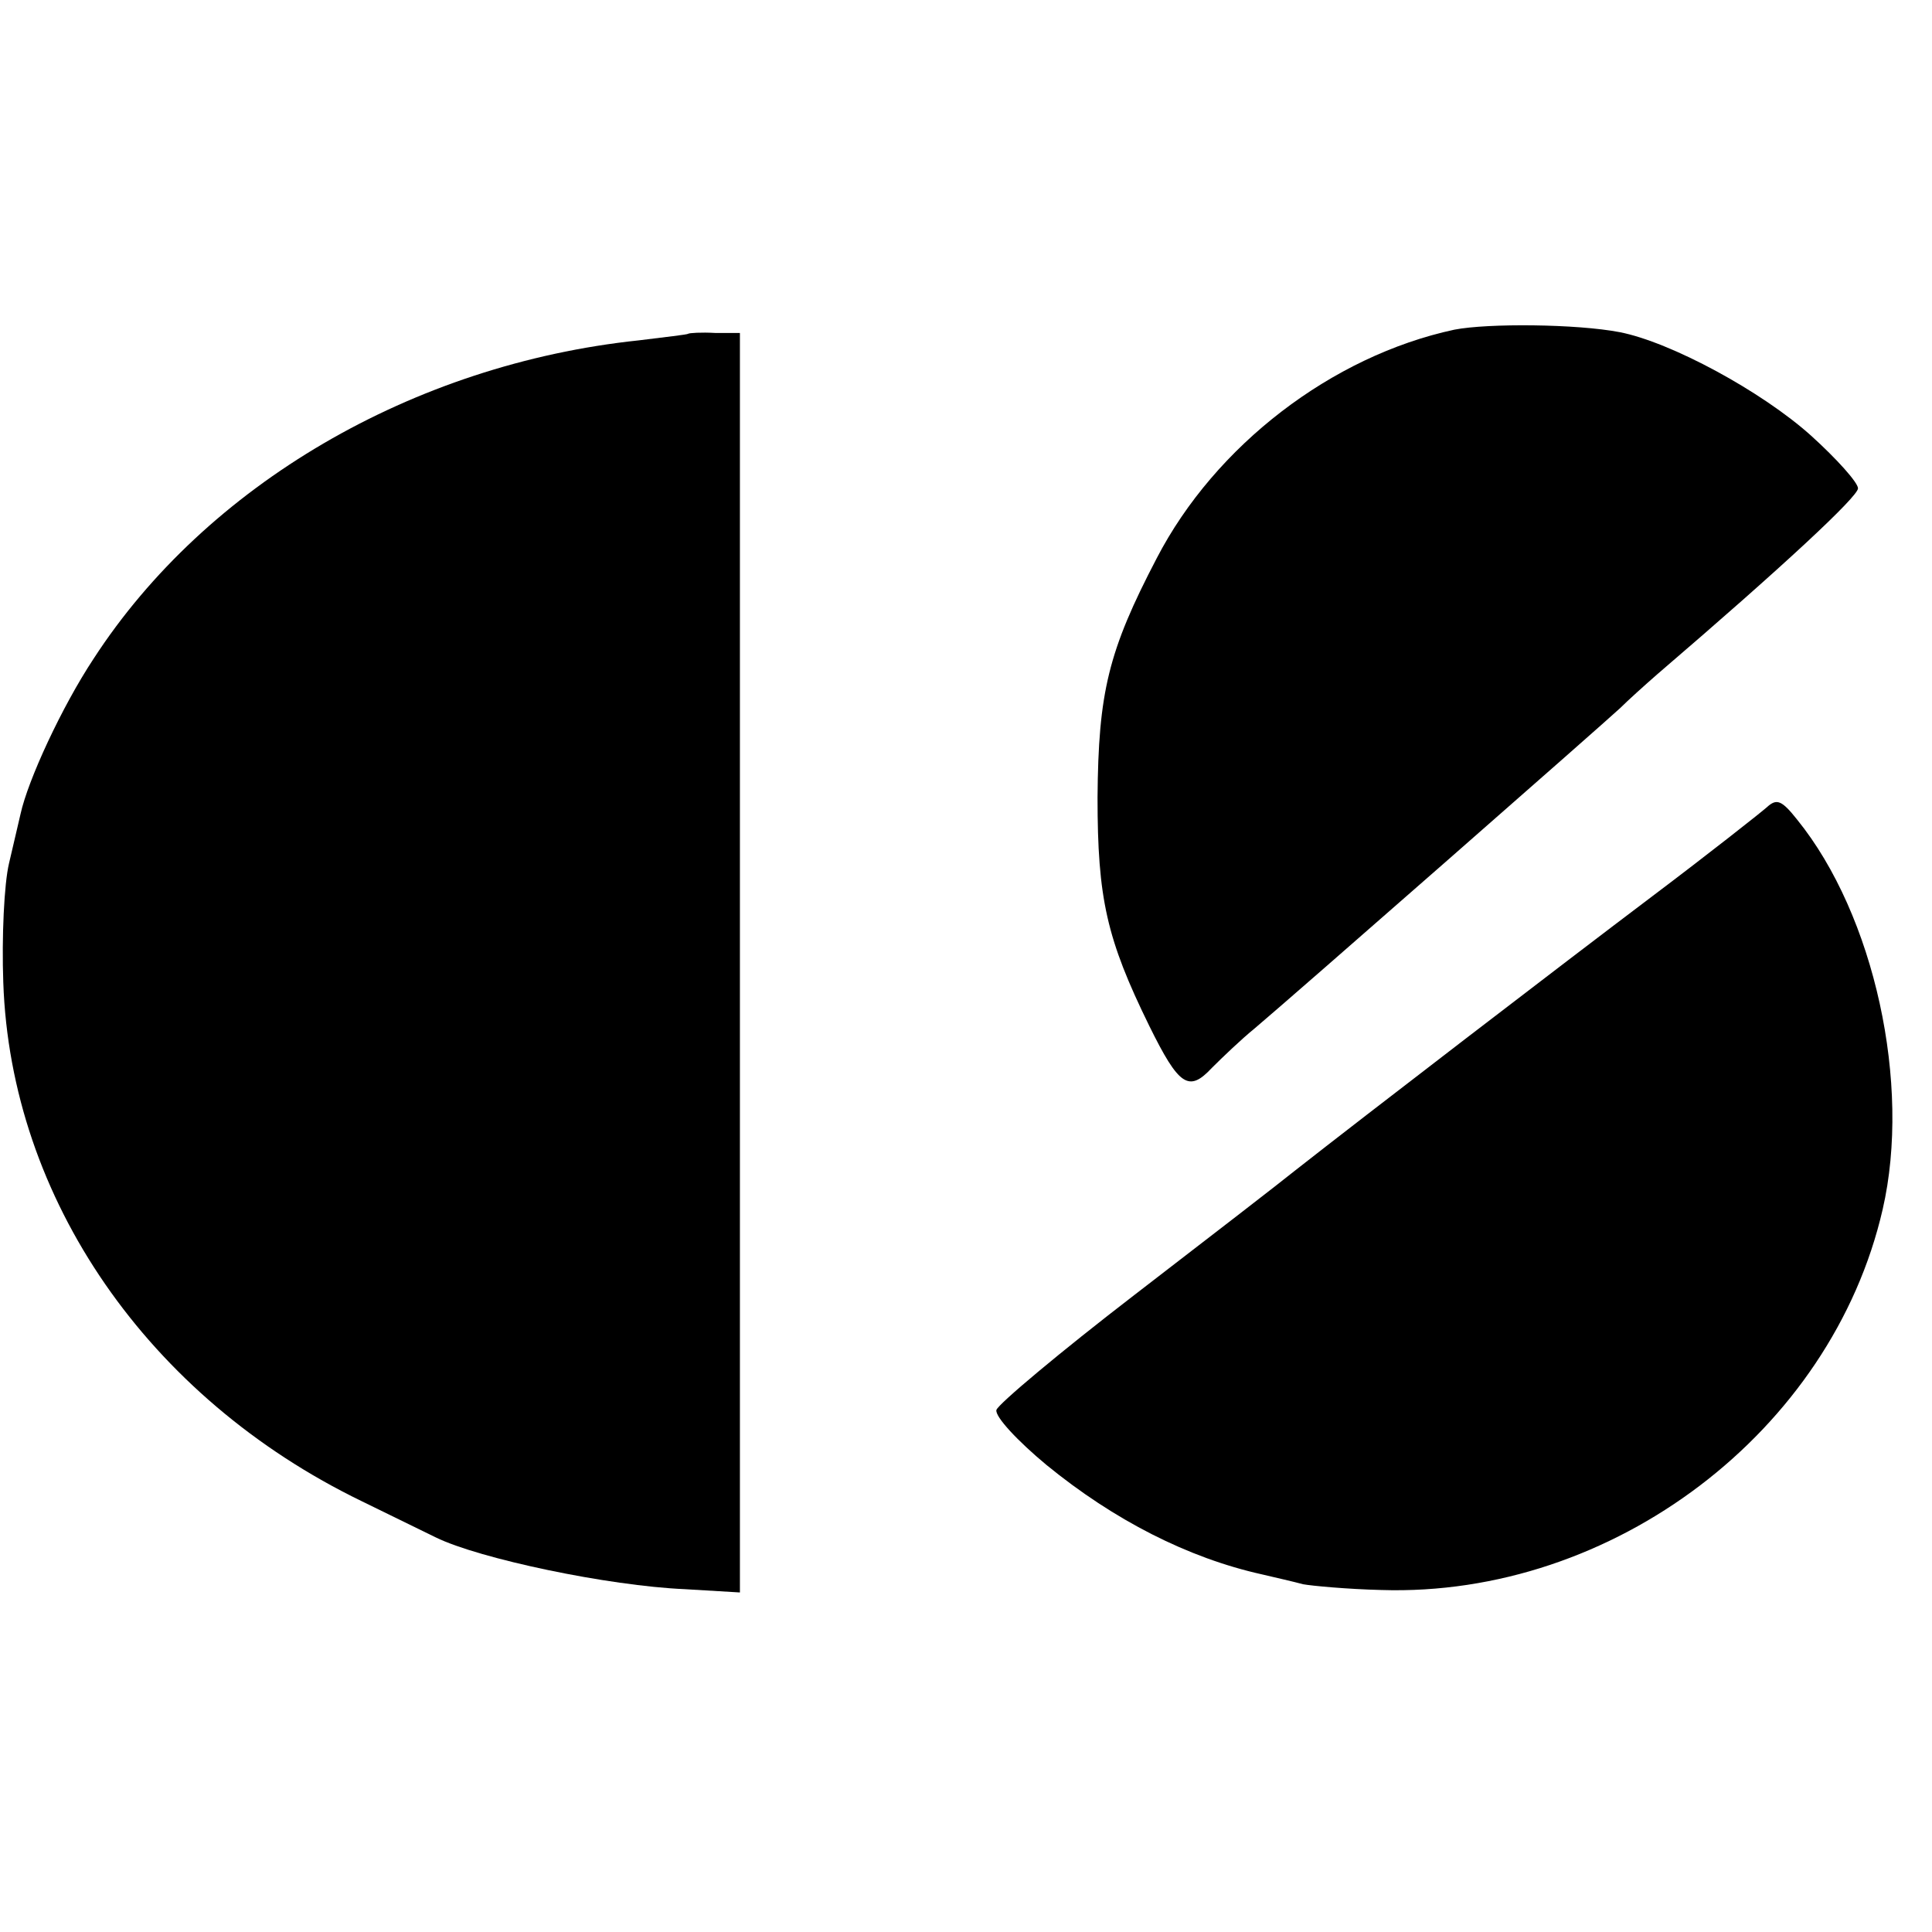
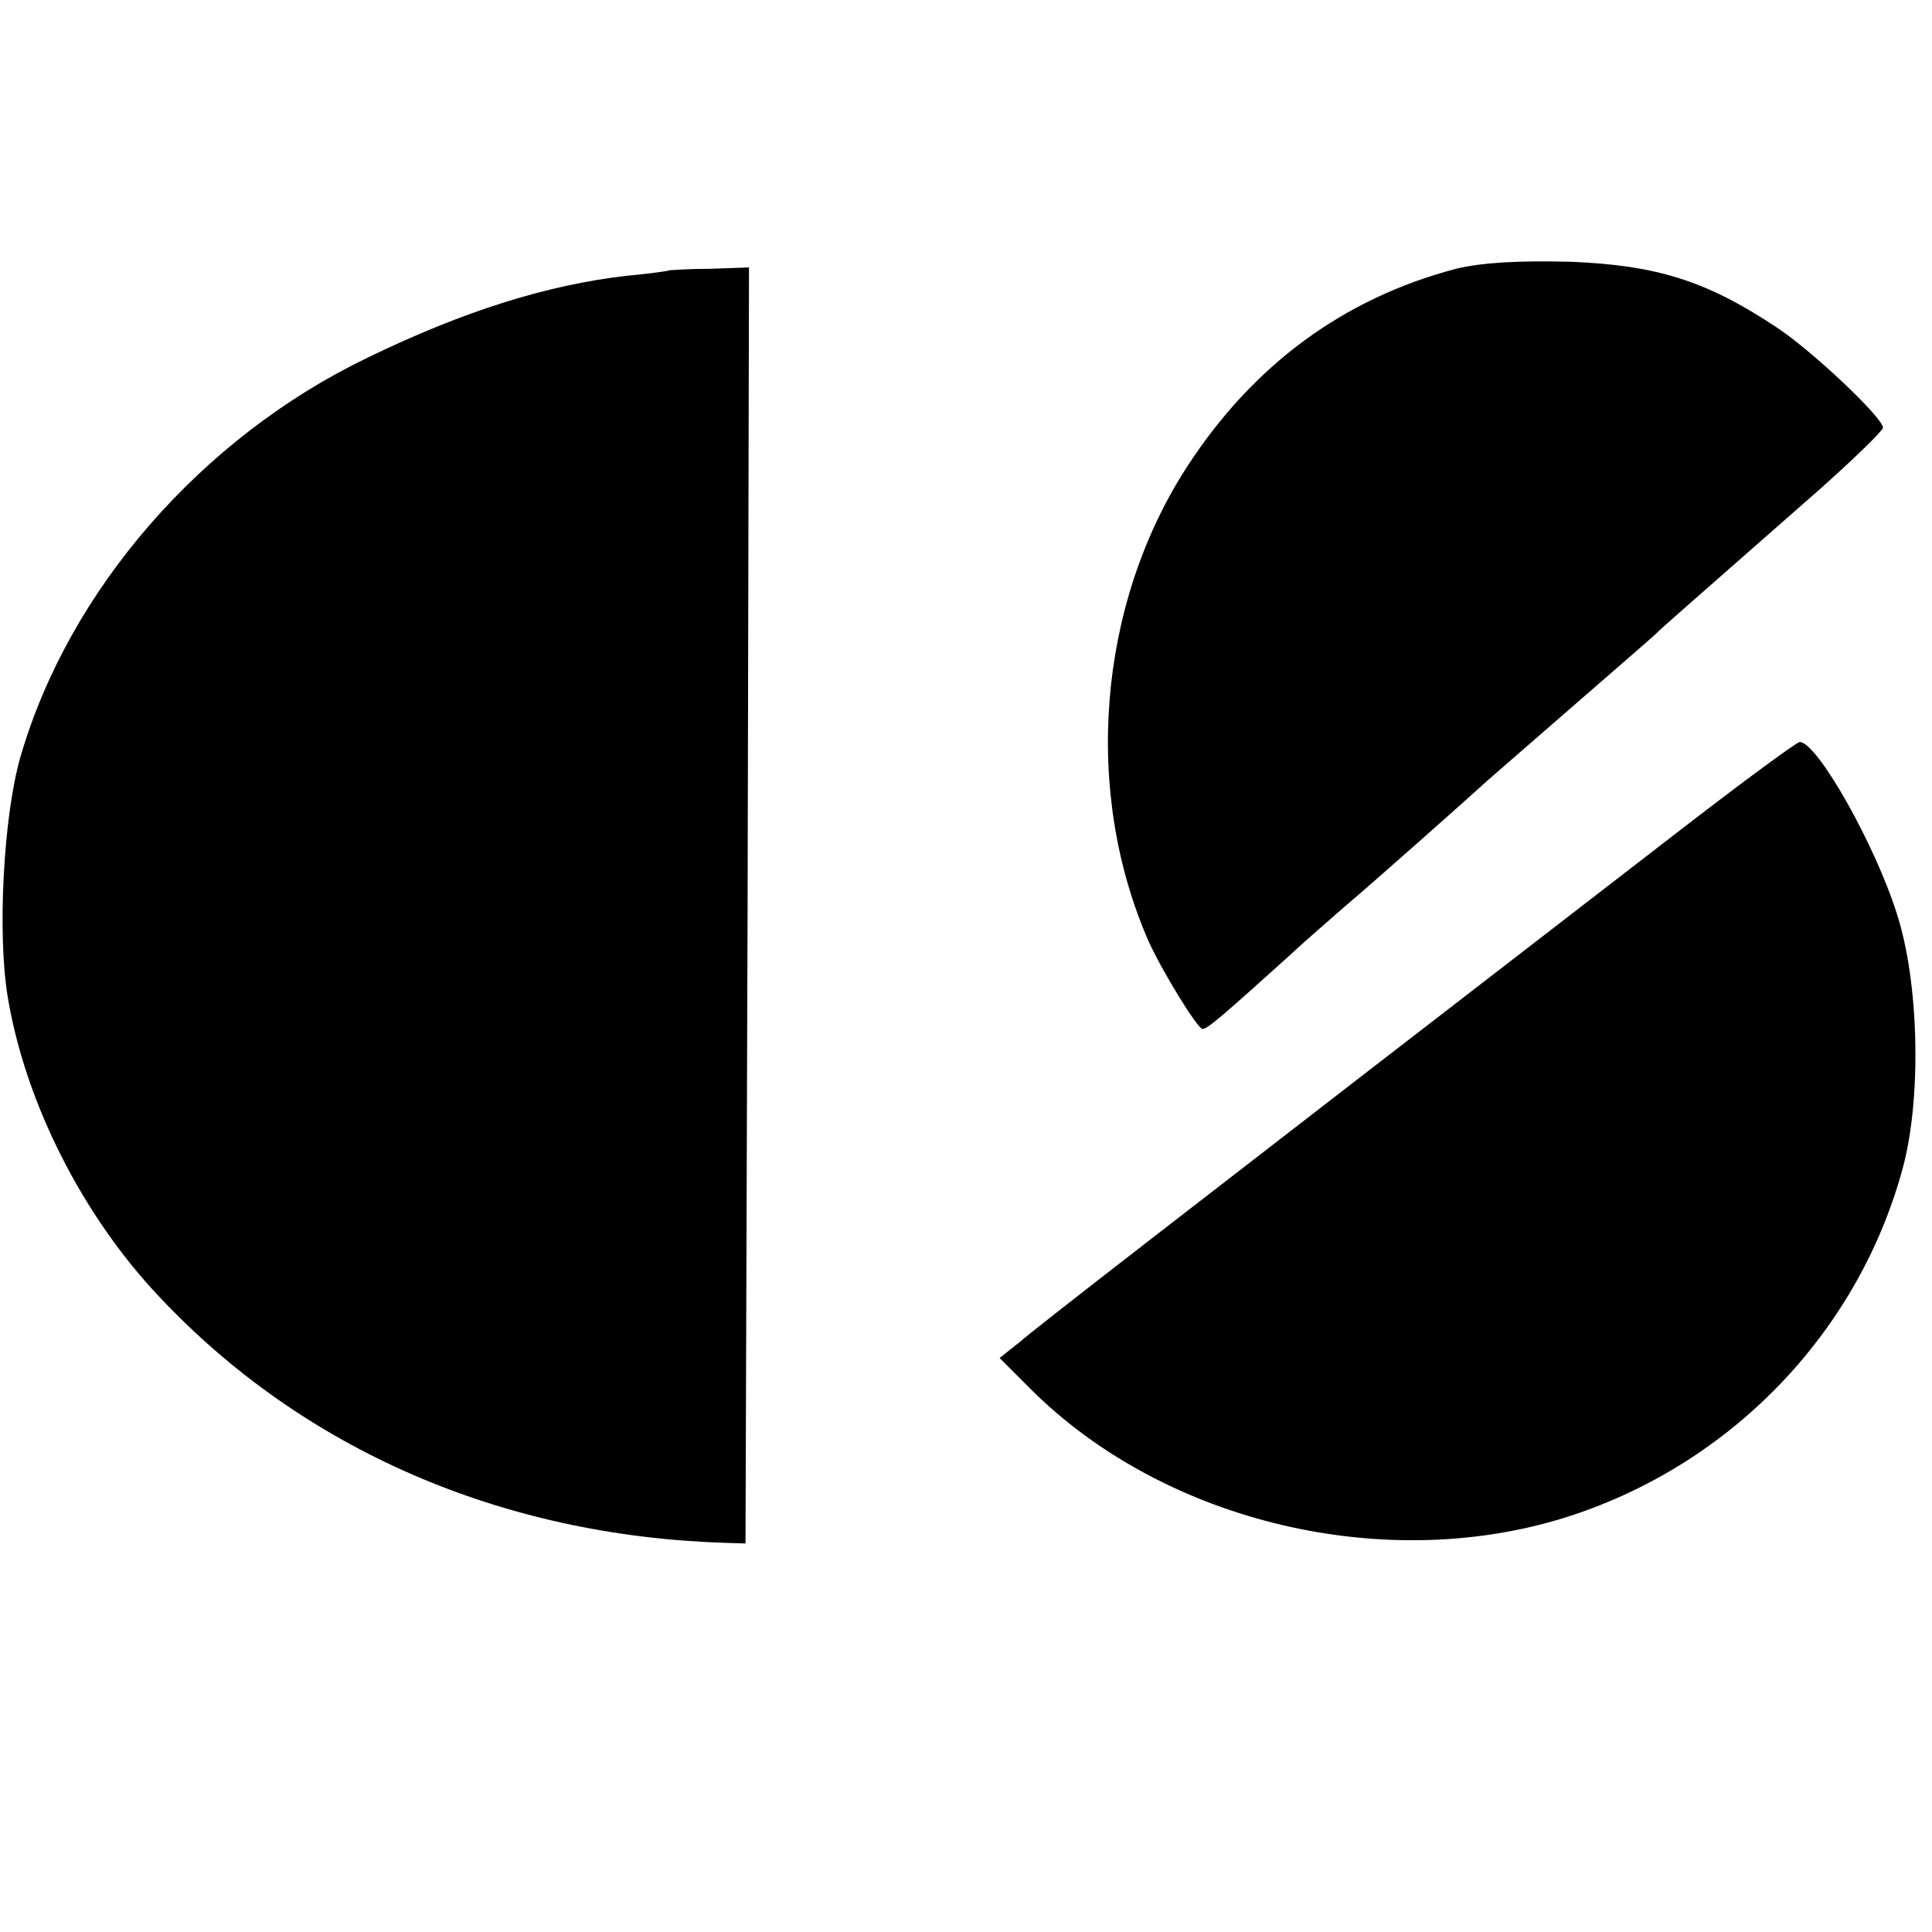
- <svg xmlns="http://www.w3.org/2000/svg" version="1.0" width="235pt" height="235pt" viewBox="0 0 235 235" preserveAspectRatio="xMidYMid meet">
-   <g transform="translate(0,235) scale(0.1,-0.1)" fill="#000000" stroke="none">
-     <path d="M1769 1949 c-149 -32 -291 -141 -362 -278 -59 -113 -71 -163 -72 -291 0 -123 11 -172 63 -278 36 -73 48 -81 76 -51 13 13 36 35 52 48 44 37 427 373 445 390 9 9 29 27 45 41 154 132 244 216 244 226 0 7 -26 36 -57 64 -60 54 -171 114 -233 126 -52 10 -160 11 -201 3z" />
-     <path d="M837 1944 c-1 -1 -28 -4 -60 -8 -275 -29 -526 -176 -663 -387 -39 -59 -80 -148 -89 -189 -2 -8 -8 -35 -14 -60 -6 -25 -9 -90 -7 -145 9 -263 176 -505 436 -631 41 -20 82 -40 90 -44 53 -26 210 -59 303 -63 l67 -4 0 766 0 766 -30 0 c-17 1 -32 0 -33 -1z" />
-     <path d="M2149 1368 c-8 -7 -70 -56 -139 -108 -110 -83 -351 -268 -435 -334 -16 -13 -104 -81 -195 -151 -91 -70 -166 -133 -168 -140 -2 -8 26 -38 61 -67 82 -67 172 -113 262 -133 17 -4 39 -9 50 -12 11 -2 54 -6 95 -7 282 -9 548 193 610 463 35 152 -10 358 -104 474 -19 24 -25 26 -37 15z" />
+ <svg xmlns="http://www.w3.org/2000/svg" version="1.0" width="276pt" height="276pt" viewBox="0 0 276 276" preserveAspectRatio="xMidYMid meet">
+   <g transform="translate(0,276) scale(0.1,-0.1)" fill="#000000" stroke="none">
+     <path d="M2080 2376 c-160 -42 -290 -137 -385 -284 -127 -197 -148 -463 -54 -677 20 -44 70 -125 77 -125 7 0 31 21 122 103 19 18 55 49 80 71 45 38 173 152 194 171 6 6 63 55 126 110 63 55 120 104 126 110 10 10 46 41 237 209 48 43 87 81 87 85 0 14 -101 110 -153 144 -98 65 -169 88 -292 93 -75 2 -128 -1 -165 -10z" />
+     <path d="M957 2374 c-1 -1 -29 -5 -62 -8 -113 -13 -232 -50 -370 -117 -237 -114 -427 -332 -496 -571 -24 -84 -33 -251 -18 -342 25 -151 107 -313 217 -429 205 -218 489 -341 807 -351 l30 -1 3 911 2 912 -56 -2 c-30 0 -56 -2 -57 -2z" />
+     <path d="M2404 1577 c-767 -592 -923 -713 -947 -734 l-29 -23 44 -44 c192 -192 511 -267 773 -181 234 77 414 268 475 503 25 100 21 260 -10 356 -31 99 -114 246 -139 246 -4 0 -79 -55 -167 -123z" />
  </g>
</svg>
